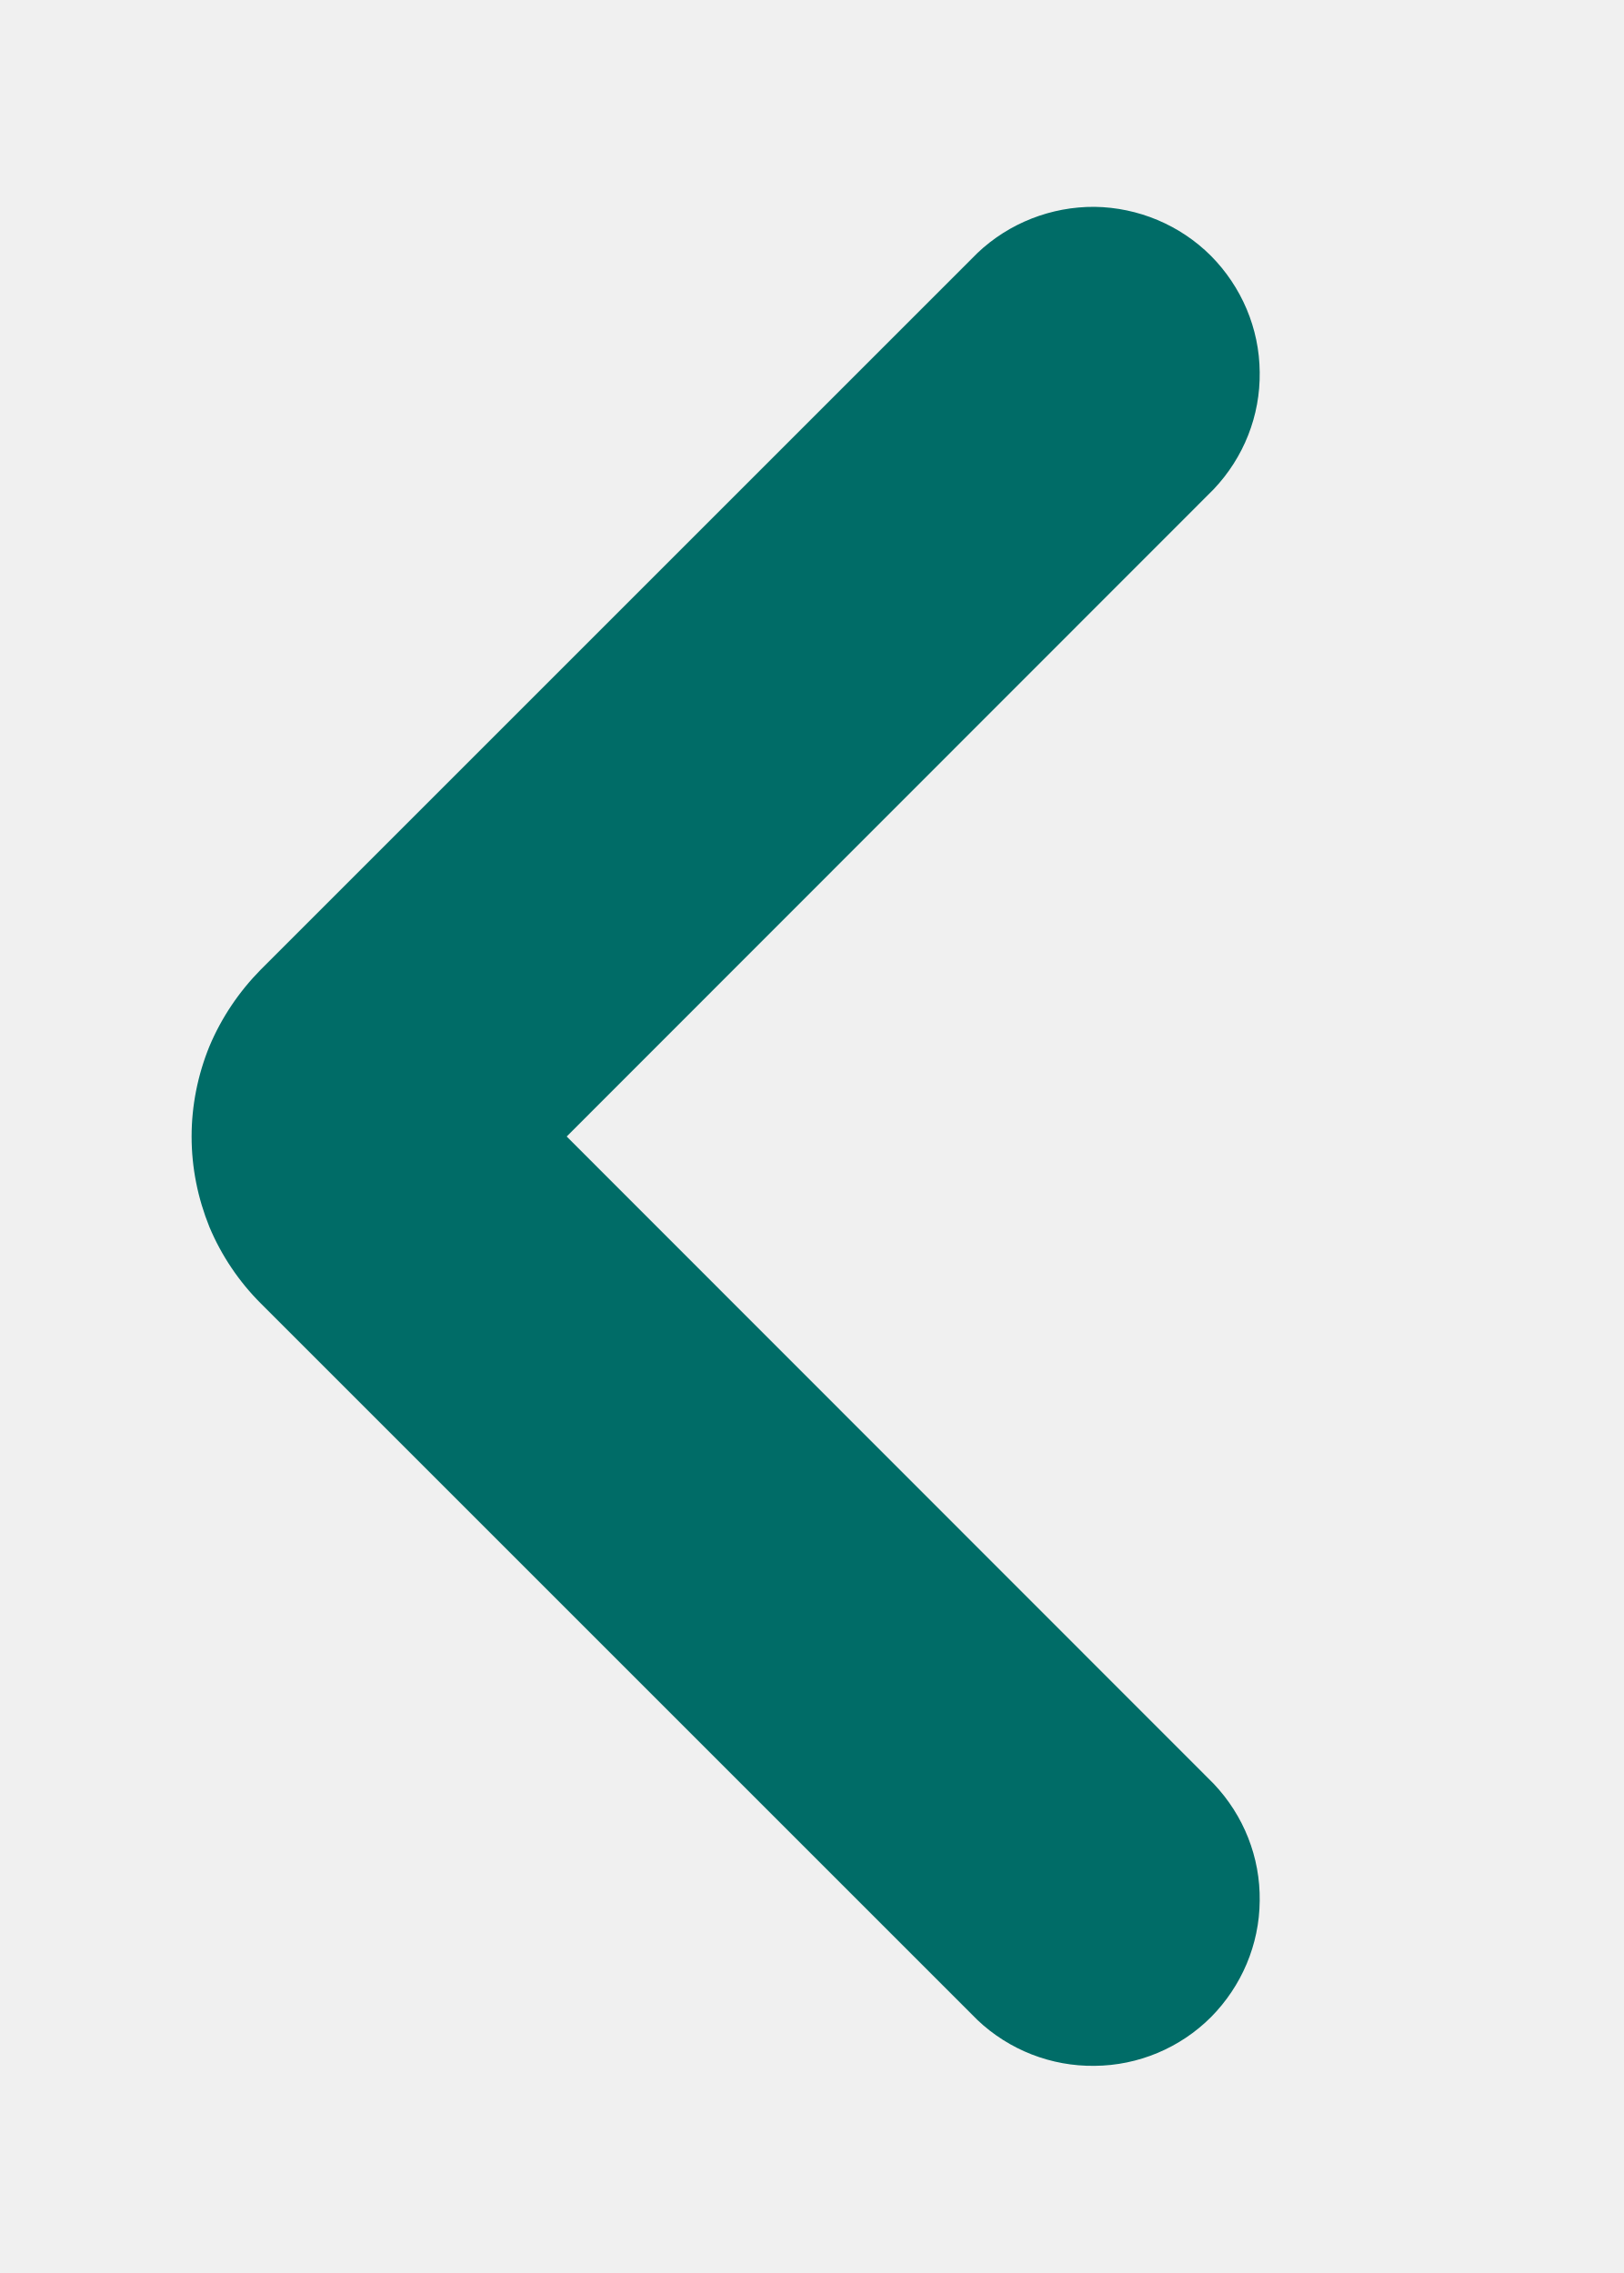
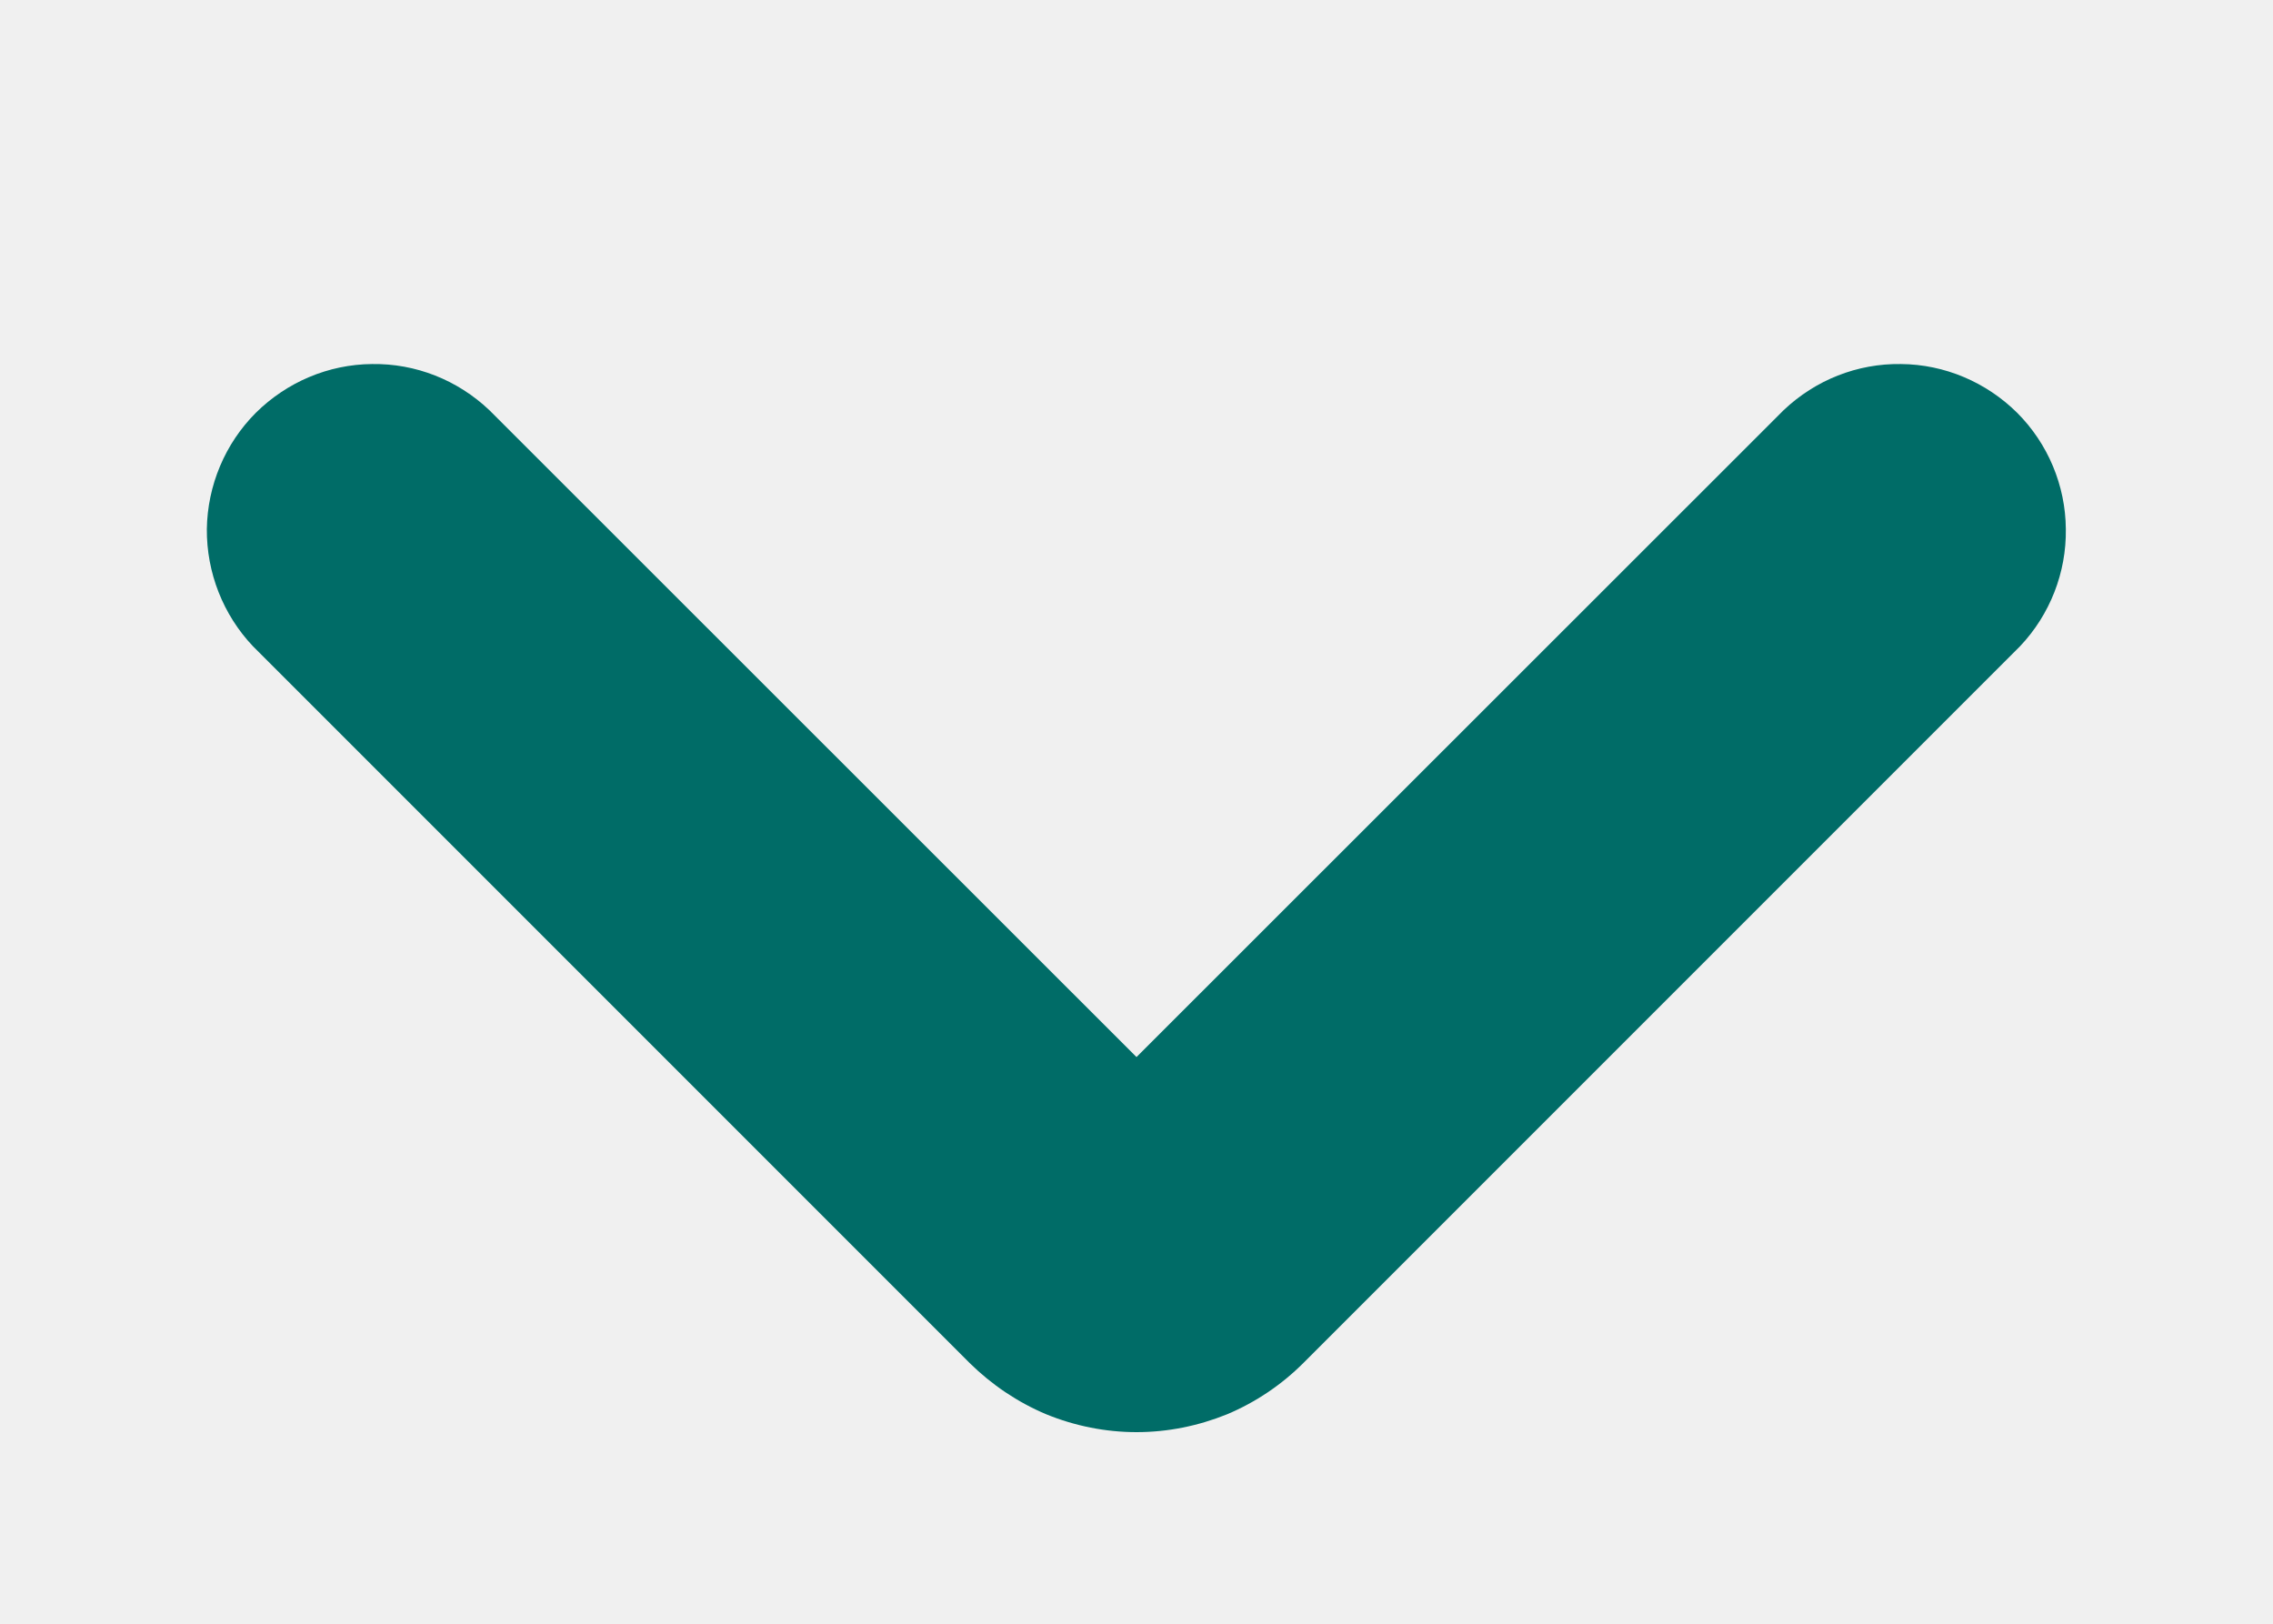
- <svg xmlns="http://www.w3.org/2000/svg" width="5" height="7" viewBox="0 0 5 7" fill="none">
-   <g id="chevron-down" clip-path="url(#clip0_1185_17)">
-     <path id="Vector" d="M3.737 1.507C3.83 1.409 3.881 1.28 3.879 1.146C3.878 1.011 3.823 0.883 3.729 0.788C3.634 0.693 3.505 0.639 3.371 0.637C3.237 0.636 3.107 0.687 3.01 0.779L0.803 2.986C0.736 3.054 0.682 3.134 0.645 3.222C0.609 3.31 0.59 3.405 0.59 3.5C0.59 3.596 0.609 3.69 0.645 3.779C0.682 3.867 0.736 3.947 0.803 4.014L3.01 6.221C3.107 6.313 3.237 6.364 3.371 6.362C3.505 6.361 3.634 6.307 3.729 6.212C3.823 6.117 3.878 5.989 3.879 5.854C3.881 5.72 3.83 5.591 3.737 5.493L1.745 3.5L3.737 1.507Z" fill="#006C67" />
+ <svg xmlns="http://www.w3.org/2000/svg" width="7" height="5" viewBox="0 0 7 5" fill="none">
+   <g transform="translate(0, 5) rotate(-90)">
+     <path d="M3.737 1.507C3.83 1.409 3.881 1.28 3.879 1.146C3.878 1.011 3.823 0.883 3.729 0.788C3.634 0.693 3.505 0.639 3.371 0.637C3.237 0.636 3.107 0.687 3.01 0.779L0.803 2.986C0.736 3.054 0.682 3.134 0.645 3.222C0.609 3.31 0.59 3.405 0.59 3.5C0.59 3.596 0.609 3.69 0.645 3.779C0.682 3.867 0.736 3.947 0.803 4.014L3.01 6.221C3.107 6.313 3.237 6.364 3.371 6.362C3.505 6.361 3.634 6.307 3.729 6.212C3.823 6.117 3.878 5.989 3.879 5.854C3.881 5.72 3.83 5.591 3.737 5.493L1.745 3.5L3.737 1.507Z" fill="#006C67" />
  </g>
-   <defs>
-     <clipPath id="clip0_1185_17">
-       <rect width="6.94" height="3.856" fill="white" transform="translate(4.16682 0.0299072) rotate(90)" />
-     </clipPath>
-   </defs>
</svg>
